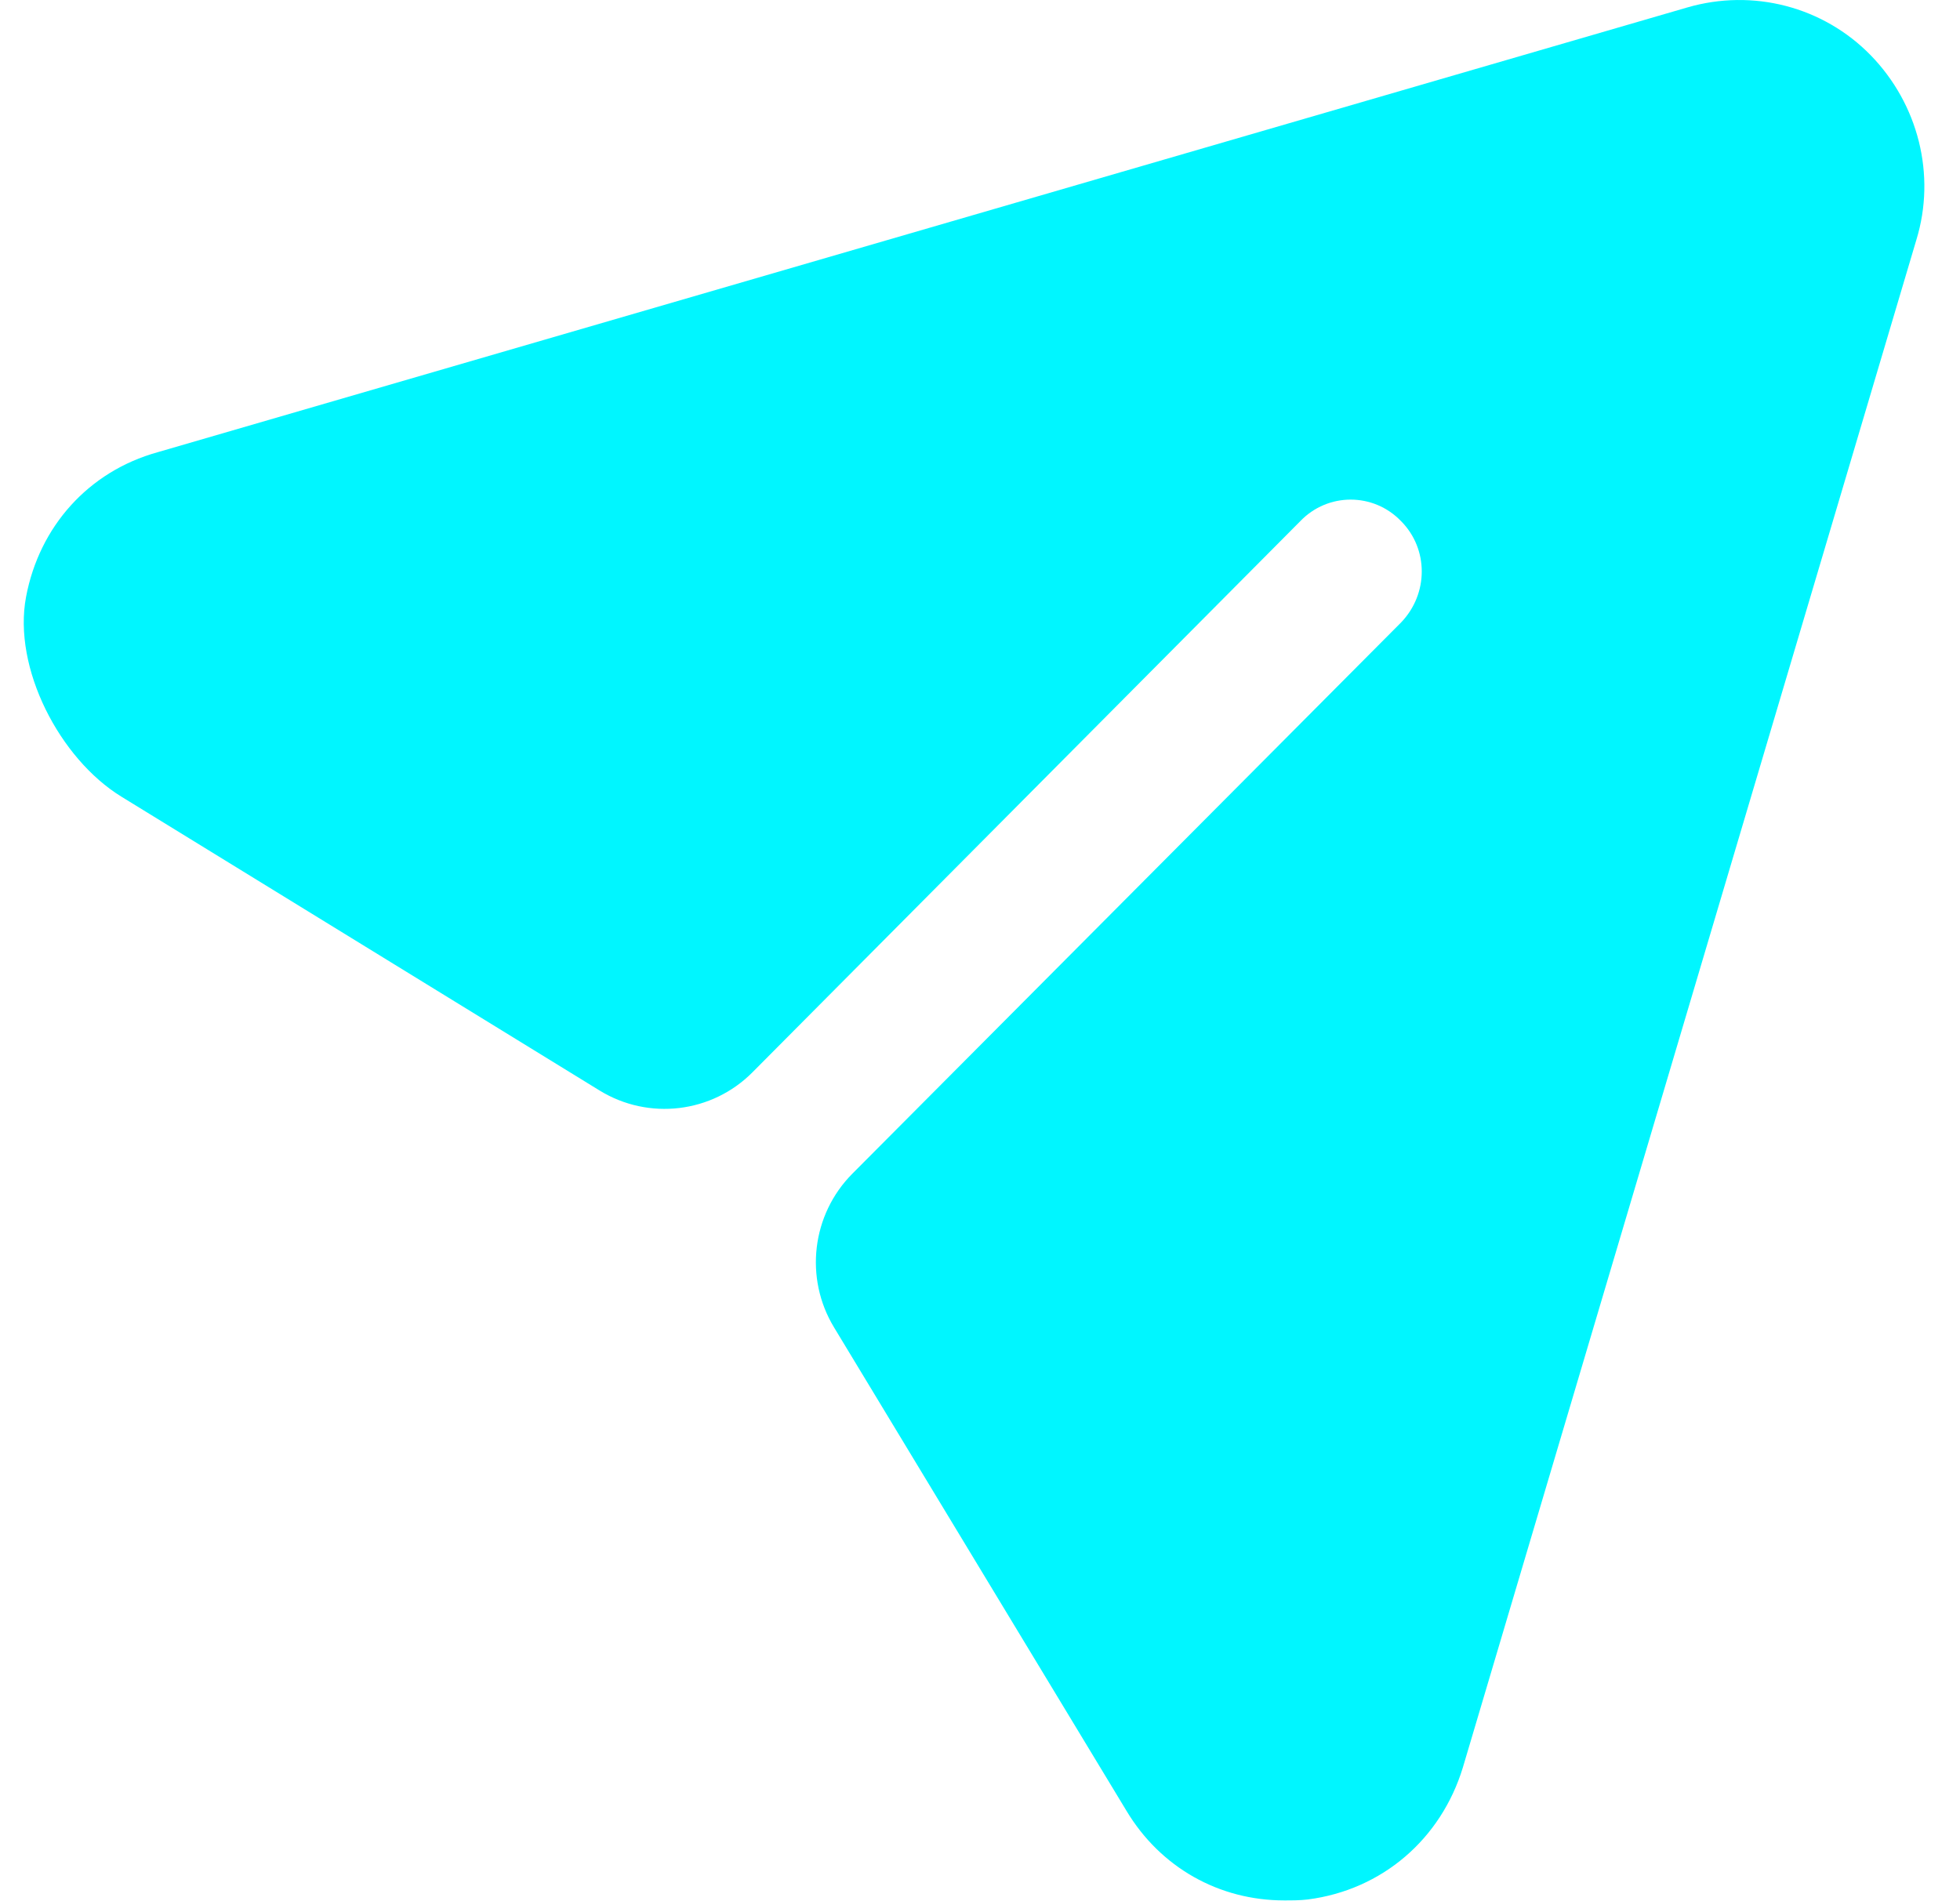
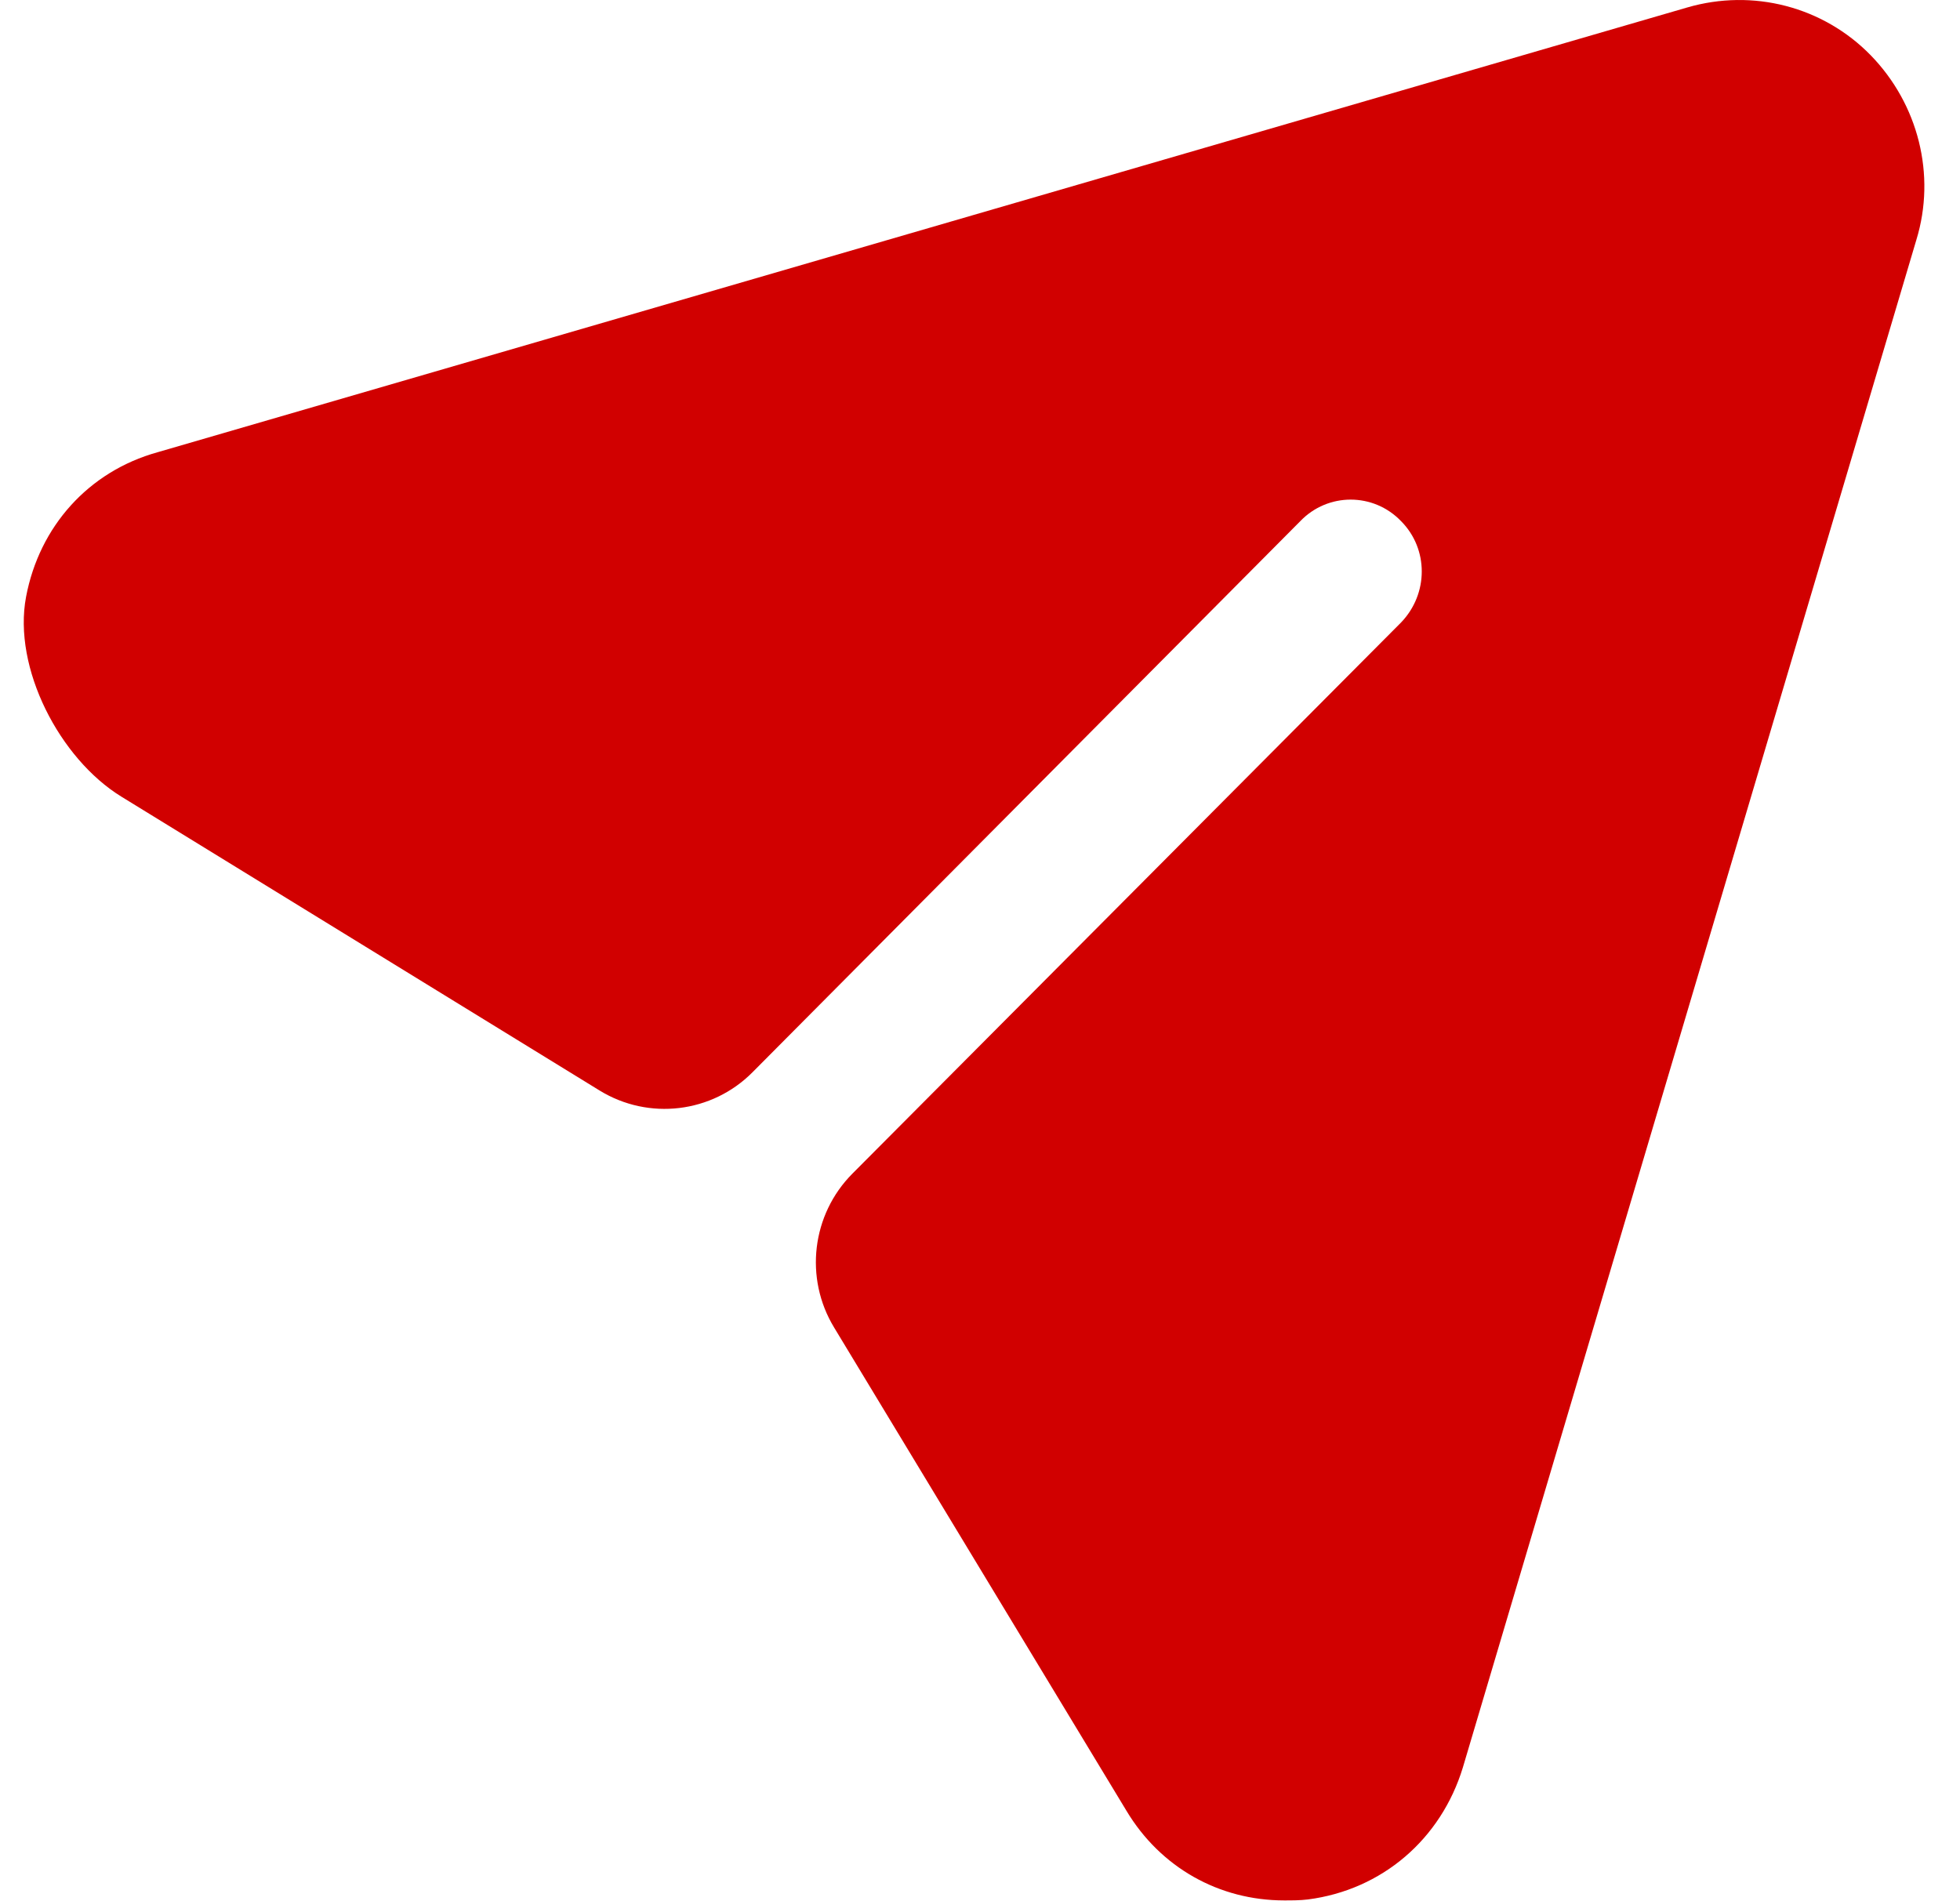
<svg xmlns="http://www.w3.org/2000/svg" width="33" height="32" viewBox="0 0 33 32" fill="none">
-   <path d="M31.497 0.931C30.696 0.11 29.512 -0.196 28.407 0.126L2.653 7.615C1.488 7.939 0.662 8.868 0.439 10.049C0.212 11.25 1.006 12.776 2.043 13.414L10.096 18.363C10.922 18.87 11.988 18.743 12.671 18.054L21.893 8.775C22.357 8.292 23.125 8.292 23.589 8.775C24.054 9.242 24.054 9.999 23.589 10.482L14.352 19.762C13.667 20.45 13.539 21.521 14.043 22.352L18.963 30.486C19.54 31.452 20.532 32 21.621 32C21.749 32 21.893 32 22.021 31.984C23.269 31.823 24.262 30.969 24.63 29.761L32.265 4.04C32.601 2.944 32.297 1.753 31.497 0.931" fill="#00F6FF" />
+   <path d="M31.497 0.931C30.696 0.11 29.512 -0.196 28.407 0.126L2.653 7.615C1.488 7.939 0.662 8.868 0.439 10.049C0.212 11.25 1.006 12.776 2.043 13.414L10.096 18.363C10.922 18.87 11.988 18.743 12.671 18.054L21.893 8.775C22.357 8.292 23.125 8.292 23.589 8.775C24.054 9.242 24.054 9.999 23.589 10.482L14.352 19.762C13.667 20.45 13.539 21.521 14.043 22.352L18.963 30.486C19.54 31.452 20.532 32 21.621 32C21.749 32 21.893 32 22.021 31.984C23.269 31.823 24.262 30.969 24.63 29.761L32.265 4.04C32.601 2.944 32.297 1.753 31.497 0.931" fill="#D10000" />
</svg>
